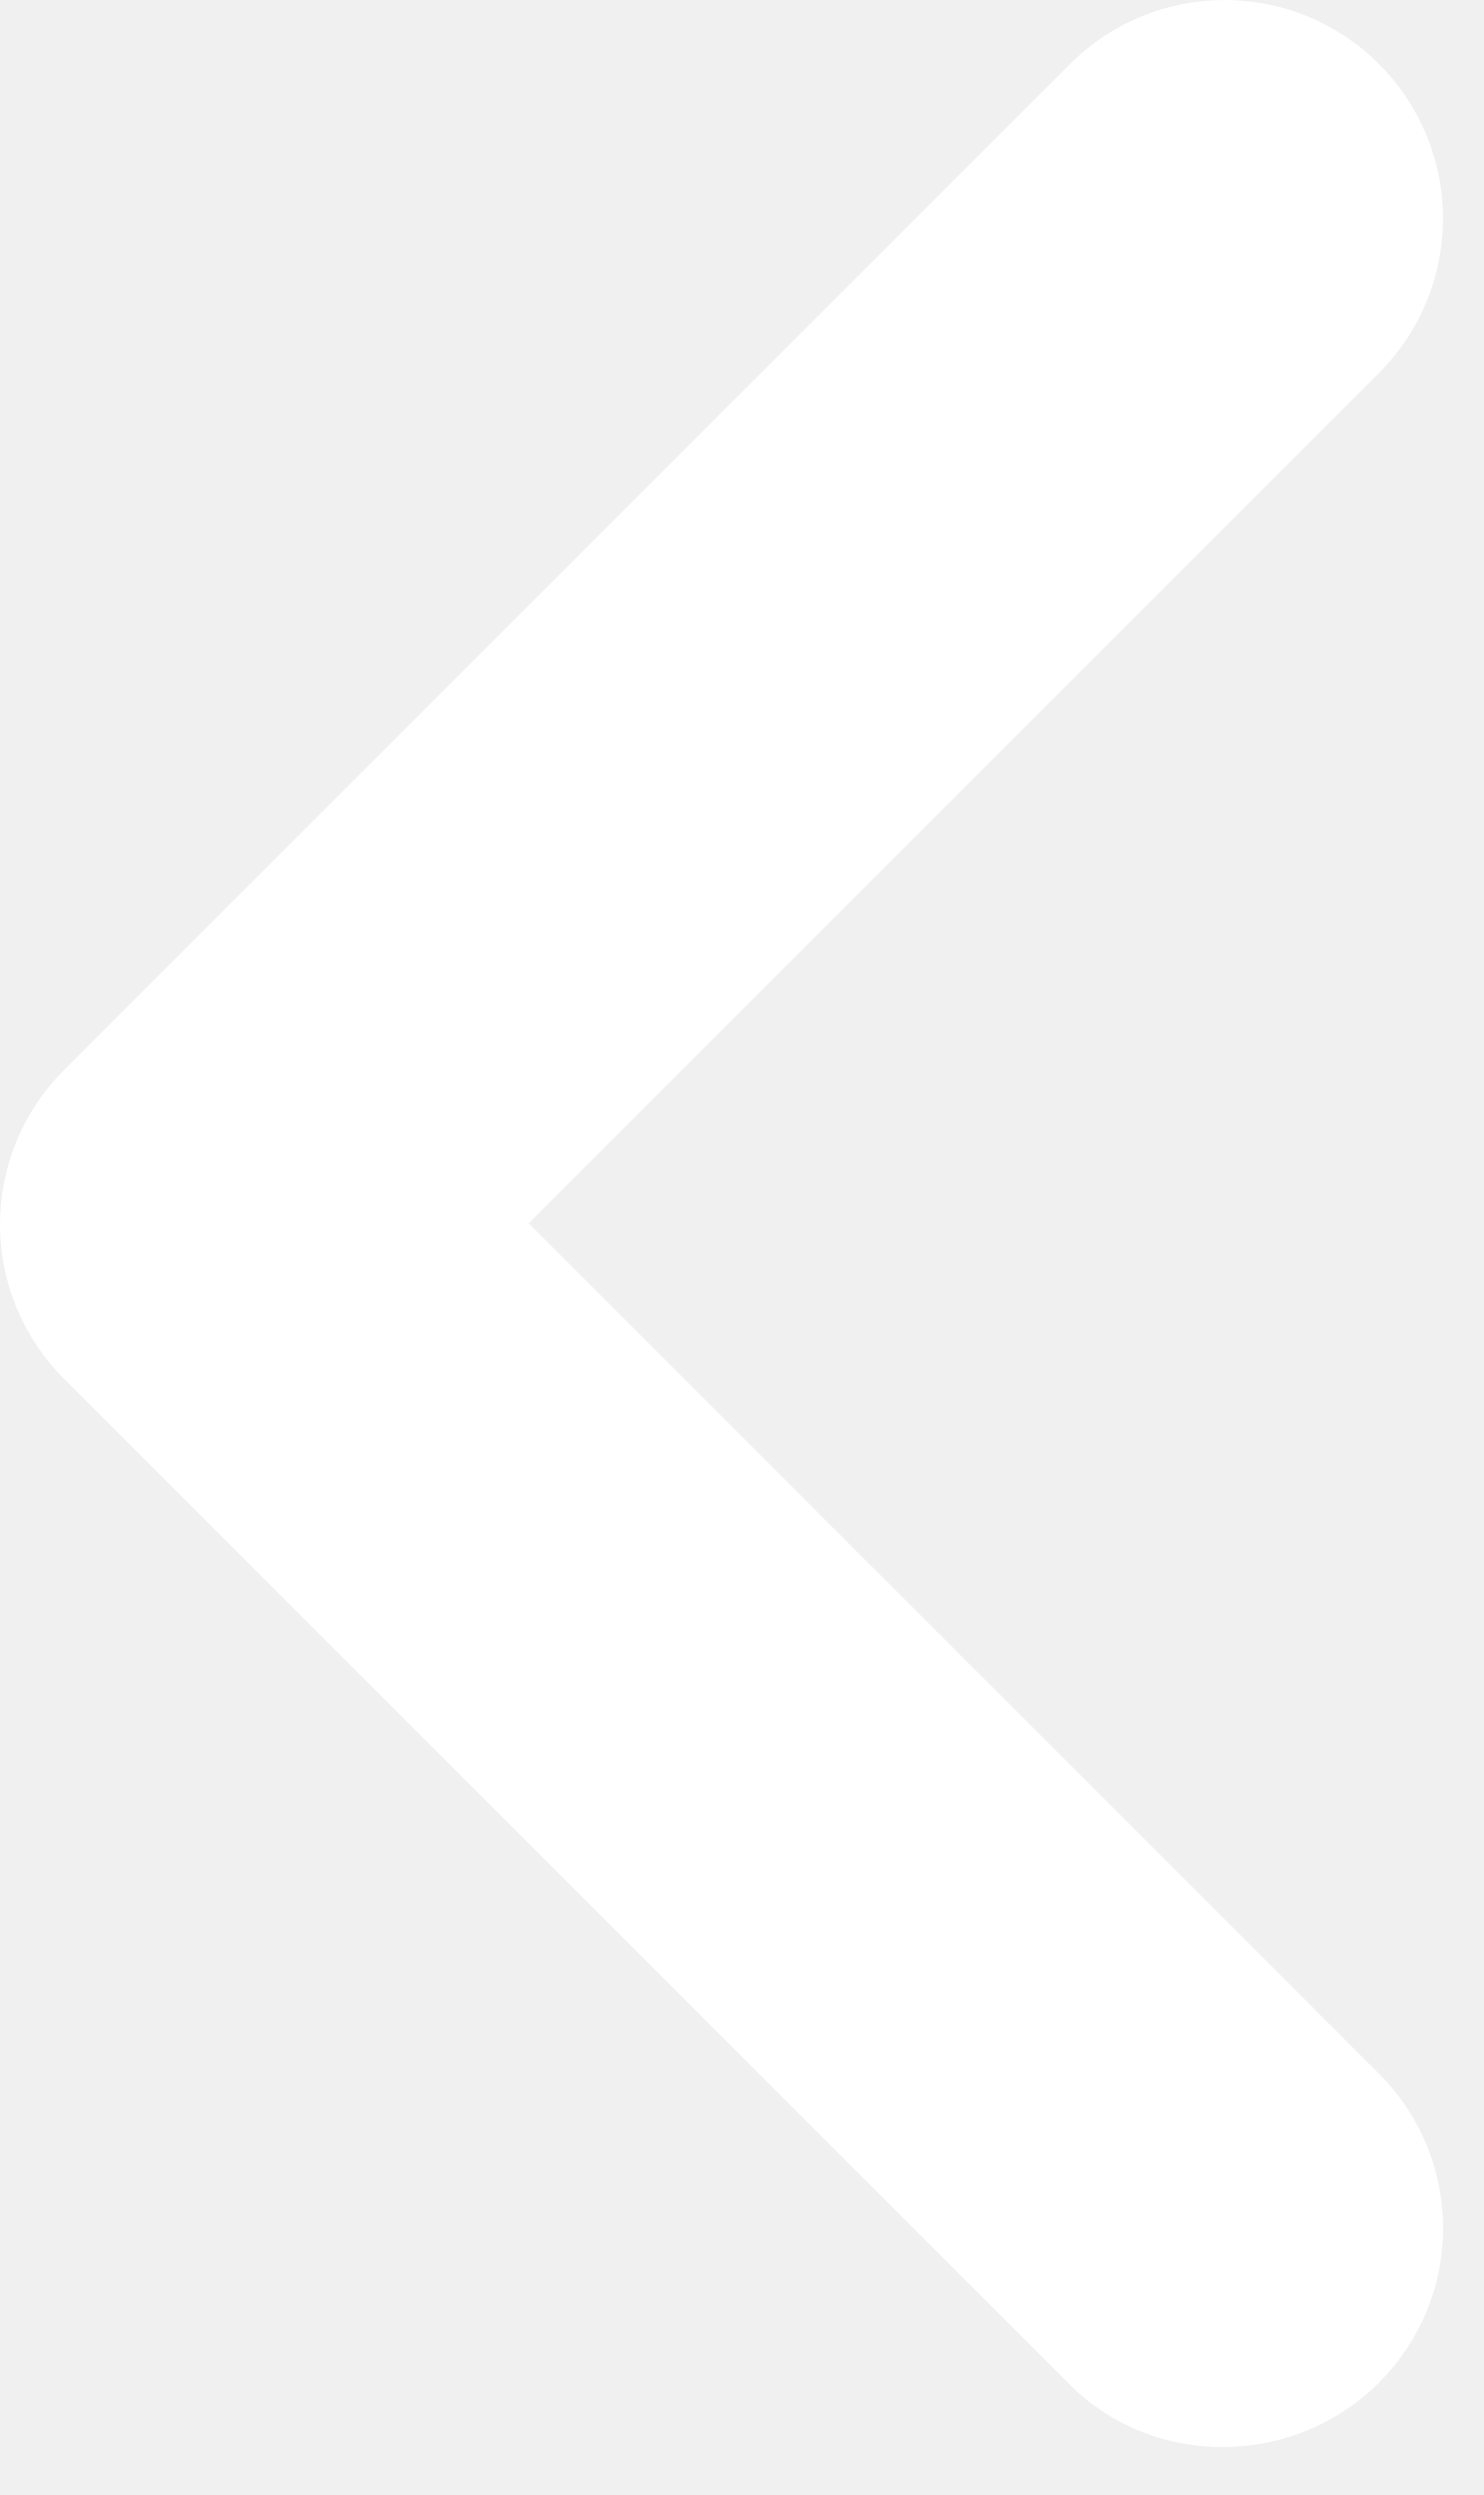
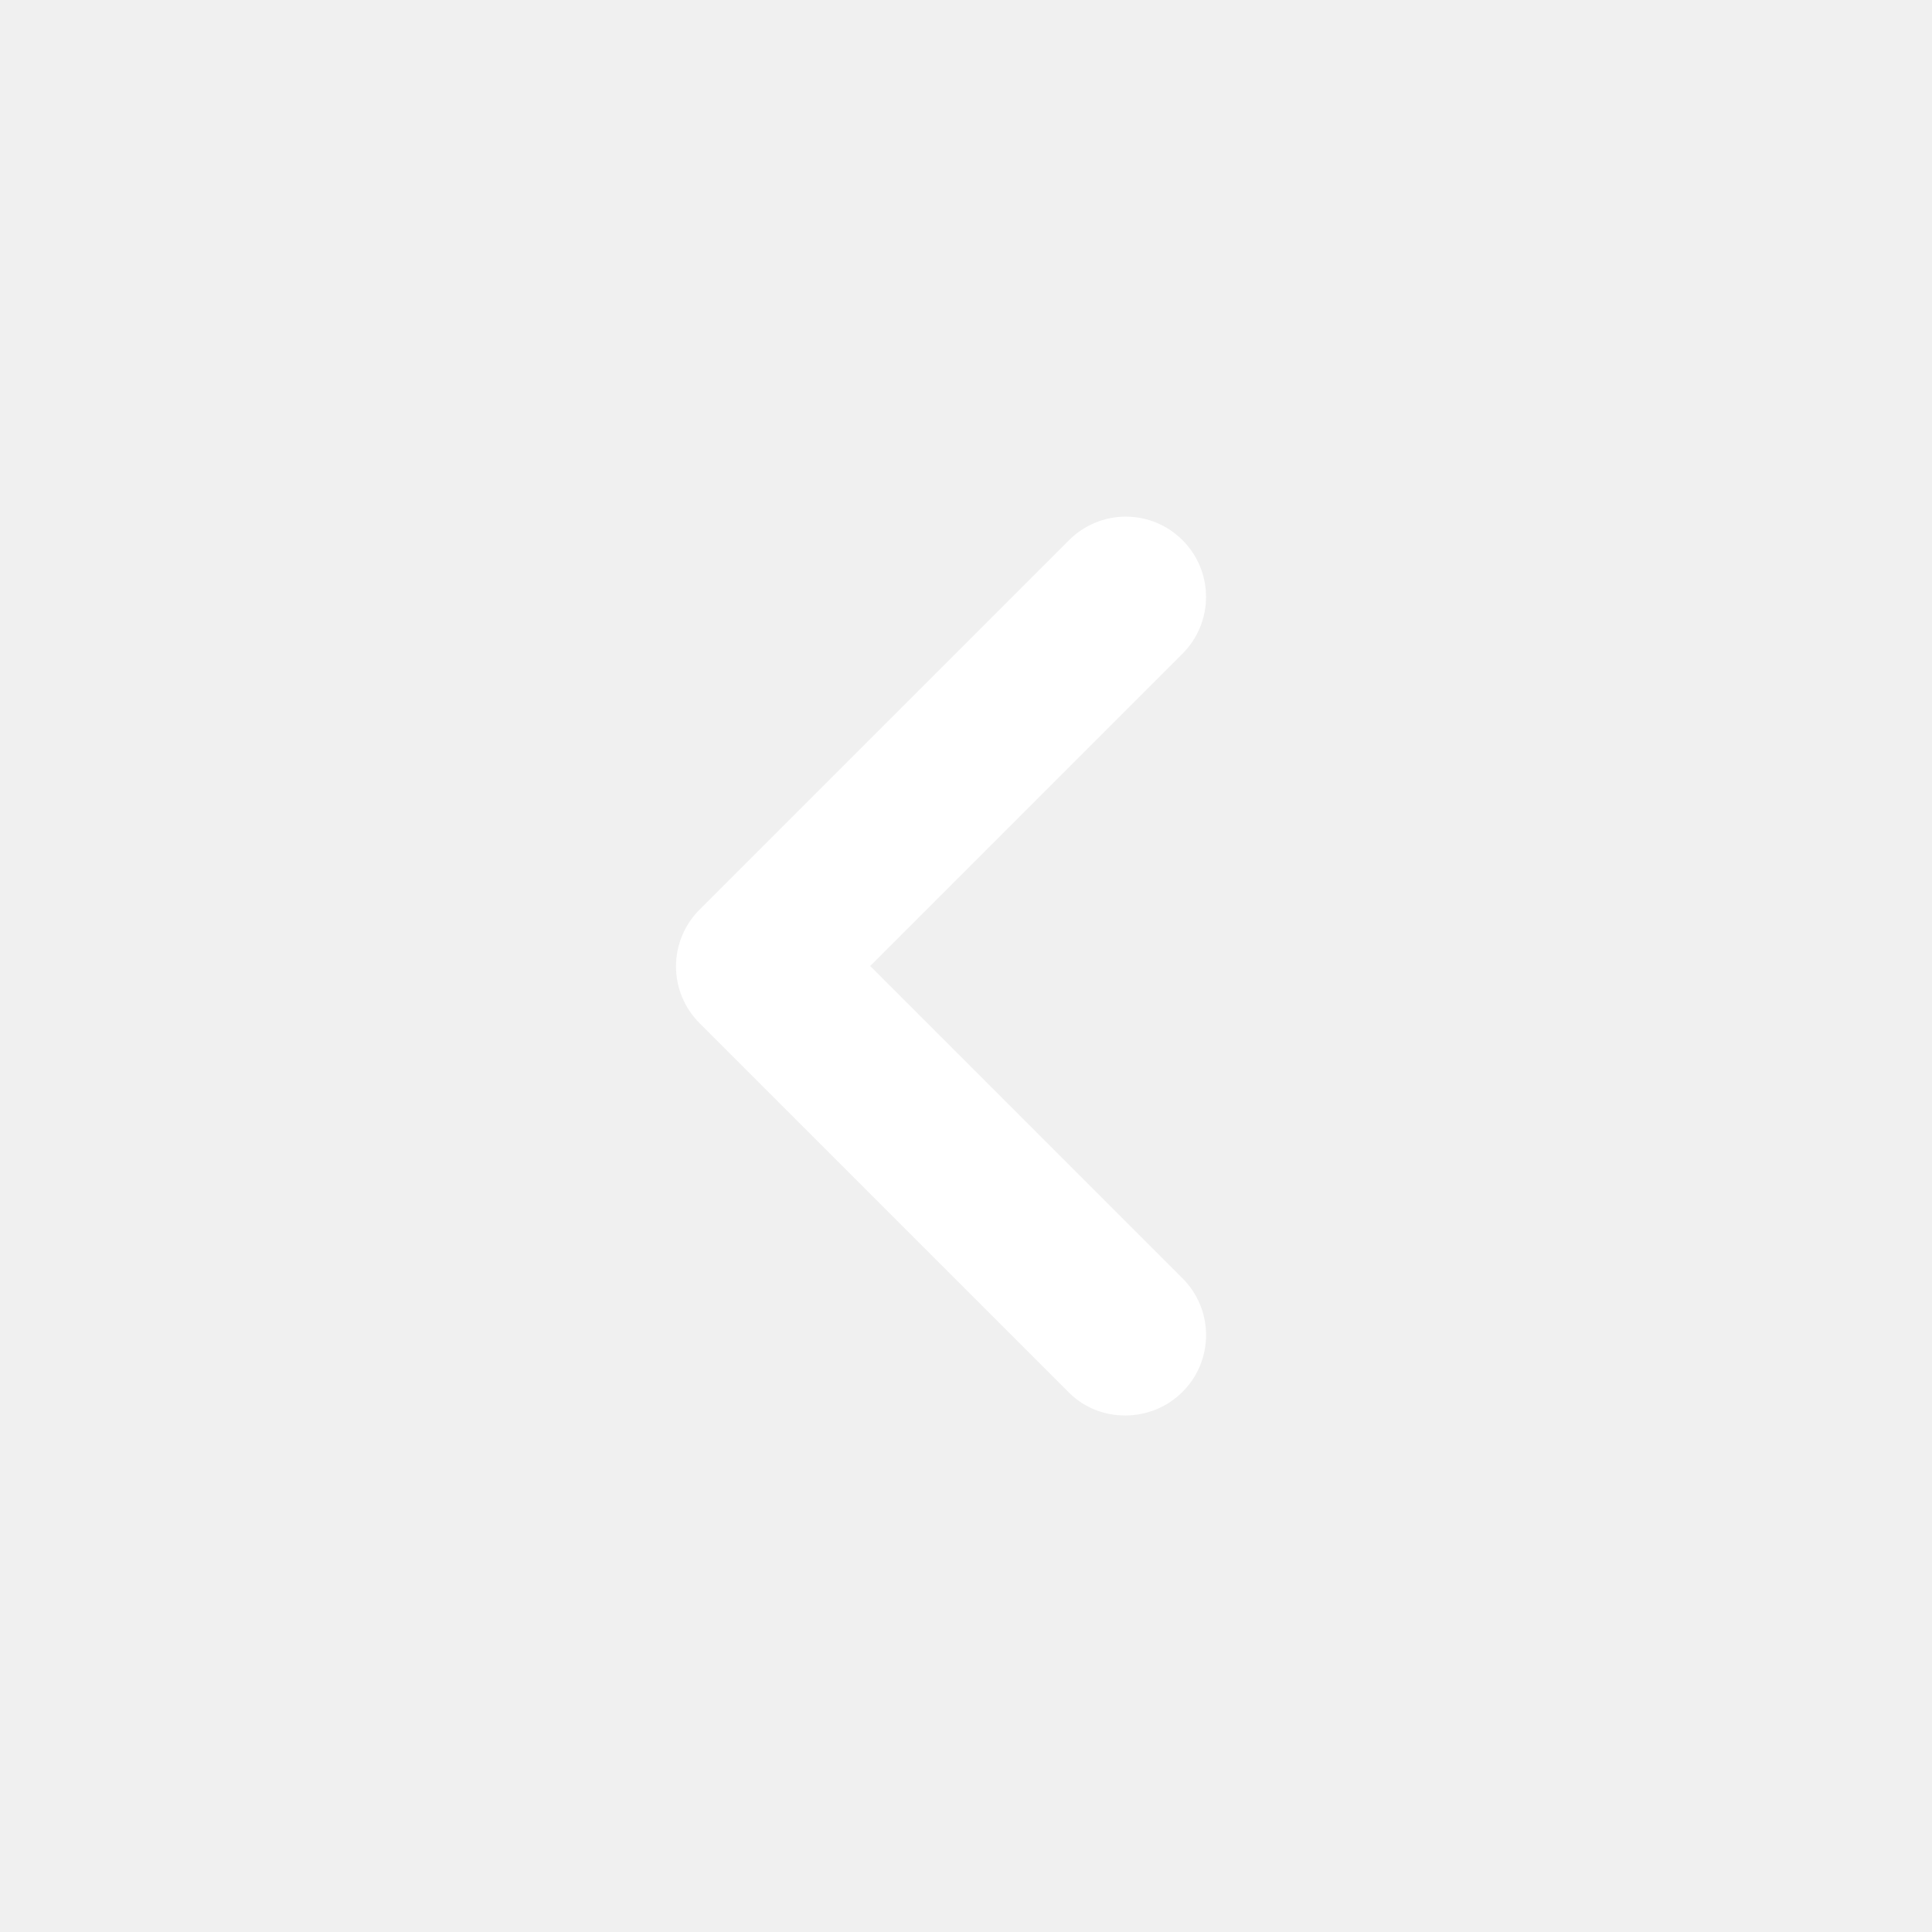
- <svg xmlns="http://www.w3.org/2000/svg" width="22" height="37" viewBox="0 0 22 37" fill="none">
-   <path d="M20.45 35.334C20.752 35.033 20.991 34.676 21.154 34.283C21.317 33.89 21.401 33.468 21.401 33.043C21.401 32.617 21.317 32.196 21.154 31.803C20.991 31.409 20.752 31.052 20.45 30.752L7.84 18.142L20.45 5.532C21.058 4.924 21.399 4.1 21.399 3.24C21.399 2.381 21.058 1.557 20.45 0.949C19.843 0.341 19.019 2.69111e-05 18.159 2.69863e-05C17.3 2.70614e-05 16.476 0.341 15.868 0.949L0.95 15.867C0.649 16.167 0.41 16.524 0.247 16.918C0.084 17.311 -7.34432e-06 17.732 -7.30711e-06 18.158C-7.26989e-06 18.584 0.084 19.005 0.247 19.398C0.41 19.791 0.649 20.148 0.95 20.449L15.868 35.367C17.103 36.602 19.183 36.602 20.45 35.334Z" fill="white" />
+ <svg xmlns="http://www.w3.org/2000/svg" width="78" height="78" viewBox="0 0 78 78" fill="none">
+   <path d="M47.742 56.193C48.044 55.892 48.283 55.535 48.446 55.142C48.609 54.748 48.693 54.327 48.693 53.901C48.693 53.476 48.609 53.054 48.446 52.661C48.283 52.268 48.044 51.911 47.742 51.61L35.132 39L47.742 26.39C48.35 25.782 48.691 24.958 48.691 24.099C48.691 23.239 48.35 22.415 47.742 21.808C47.135 21.2 46.311 20.858 45.451 20.858C44.592 20.858 43.768 21.2 43.16 21.808L28.242 36.725C27.941 37.026 27.702 37.383 27.539 37.776C27.376 38.169 27.292 38.591 27.292 39.016C27.292 39.442 27.376 39.863 27.539 40.257C27.702 40.65 27.941 41.007 28.242 41.307L43.16 56.225C44.395 57.46 46.475 57.46 47.742 56.193Z" fill="white" />
</svg>
